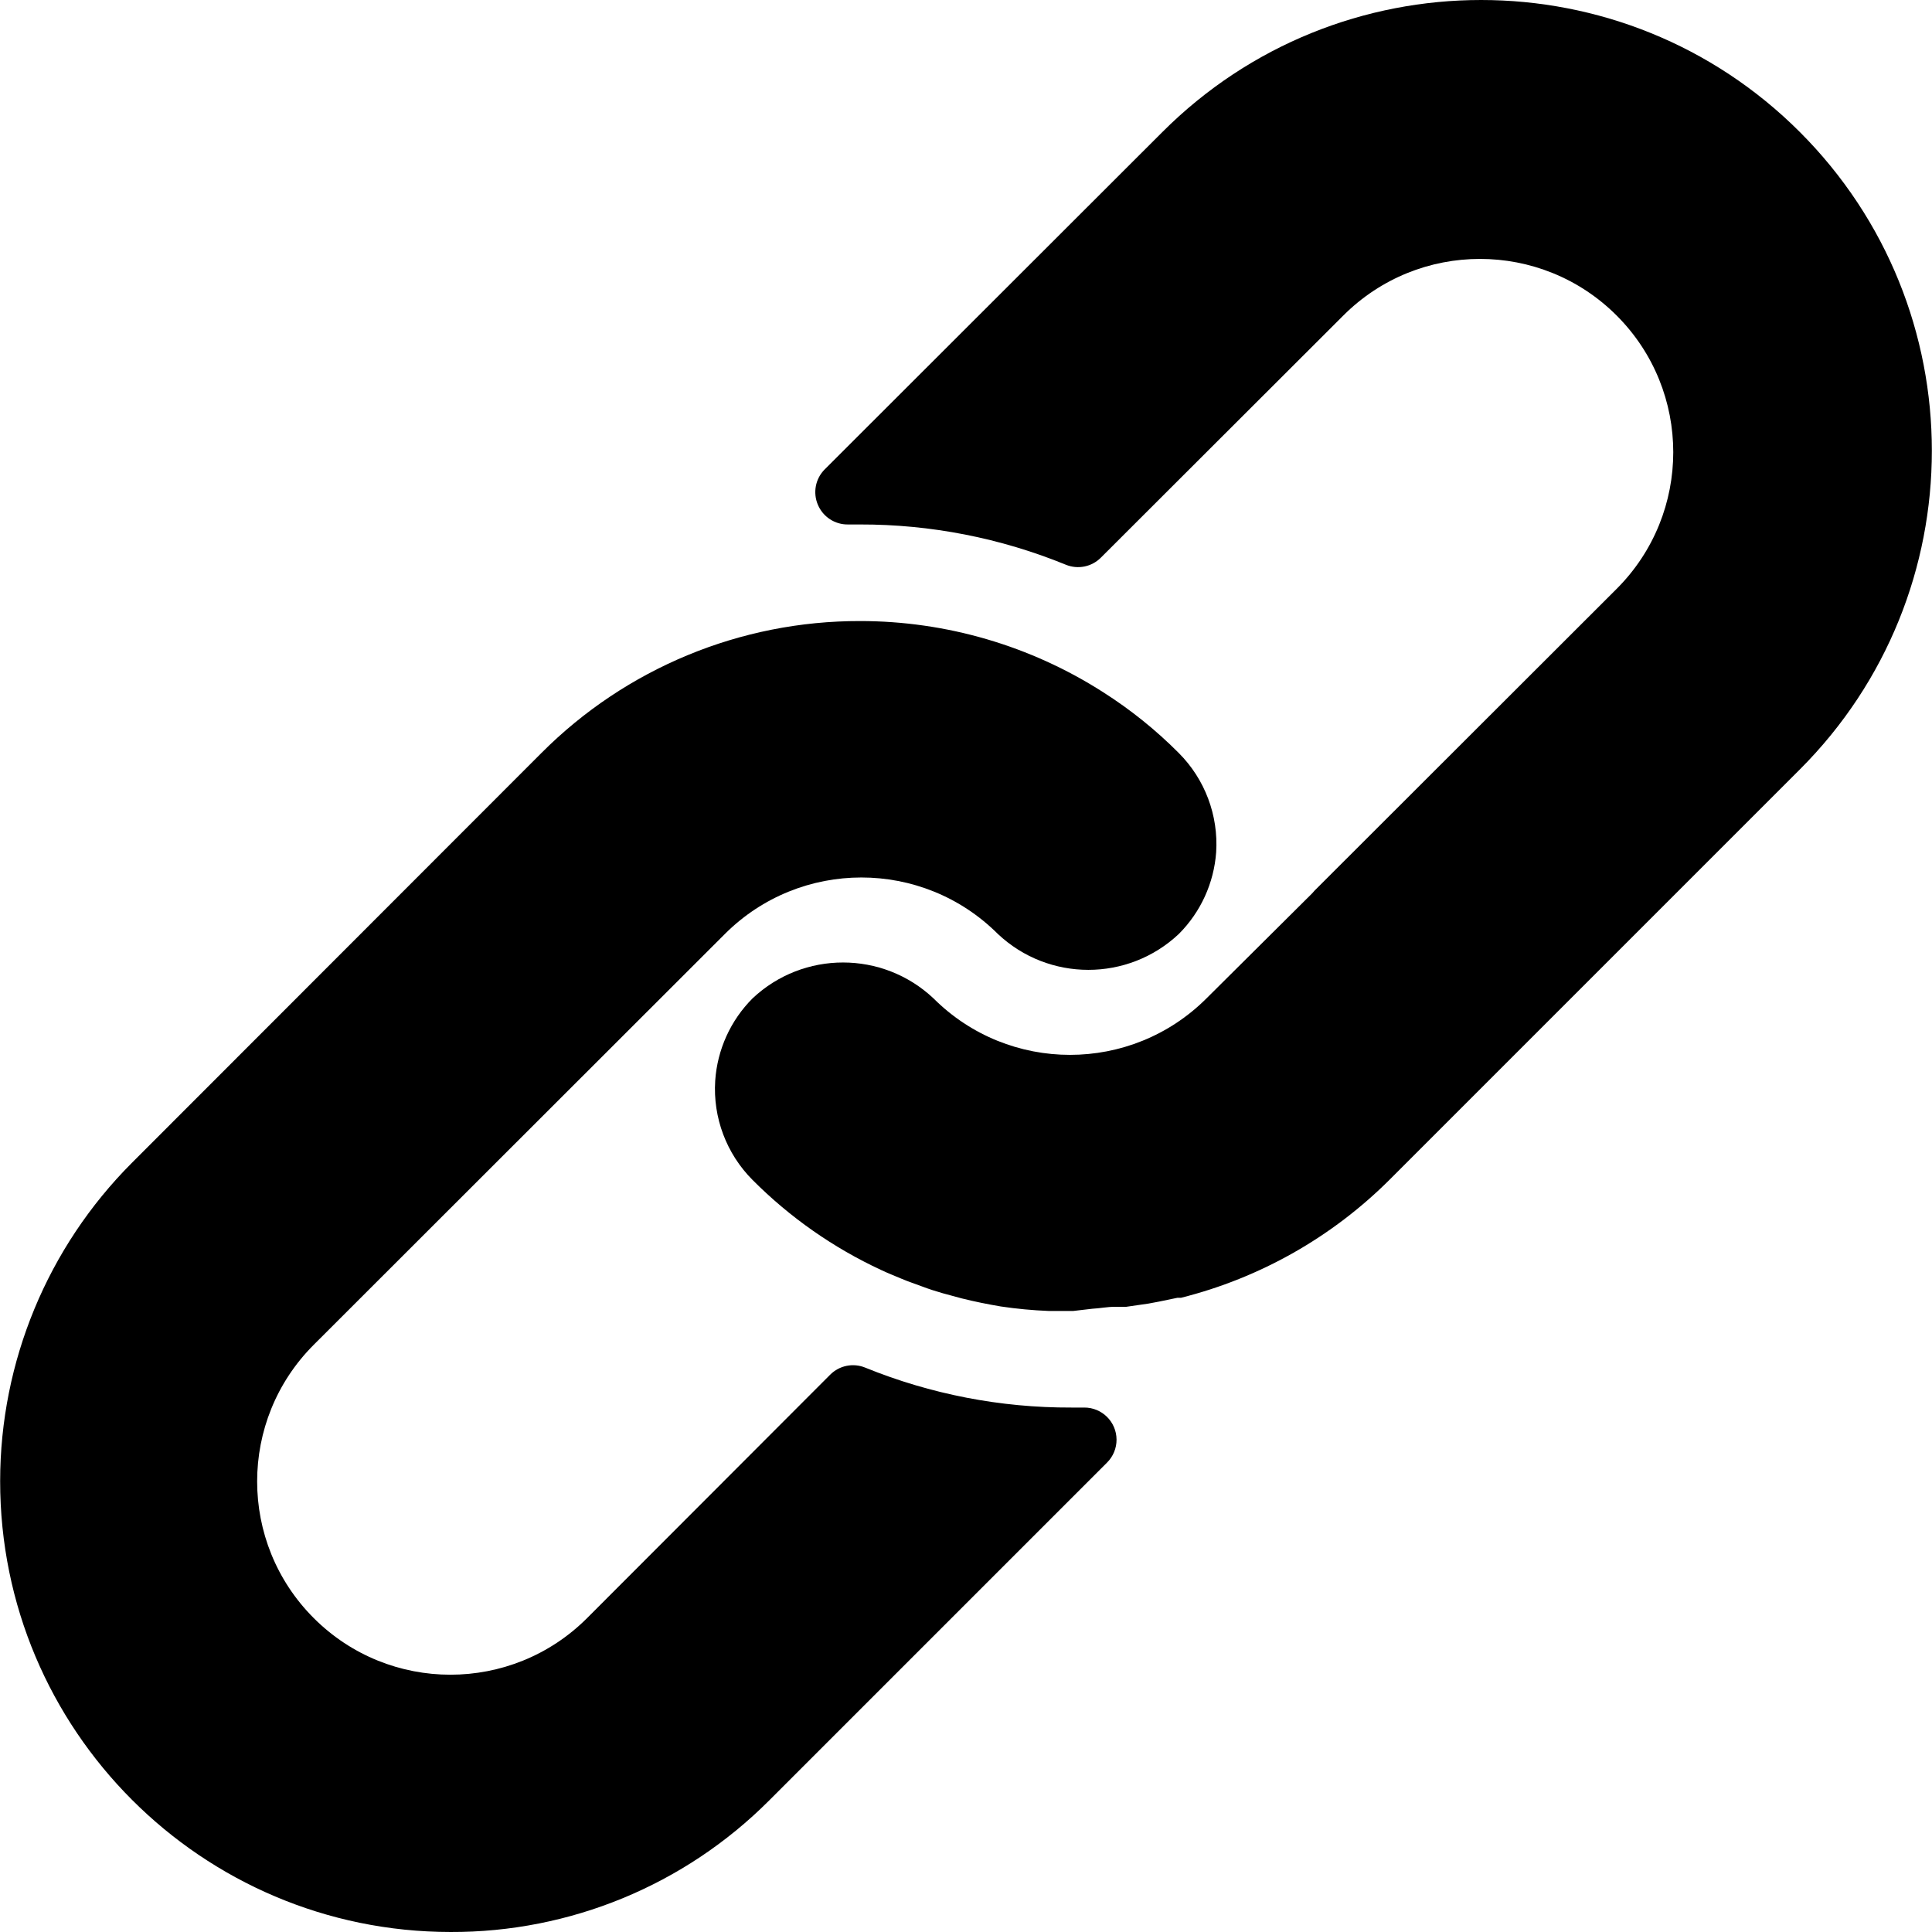
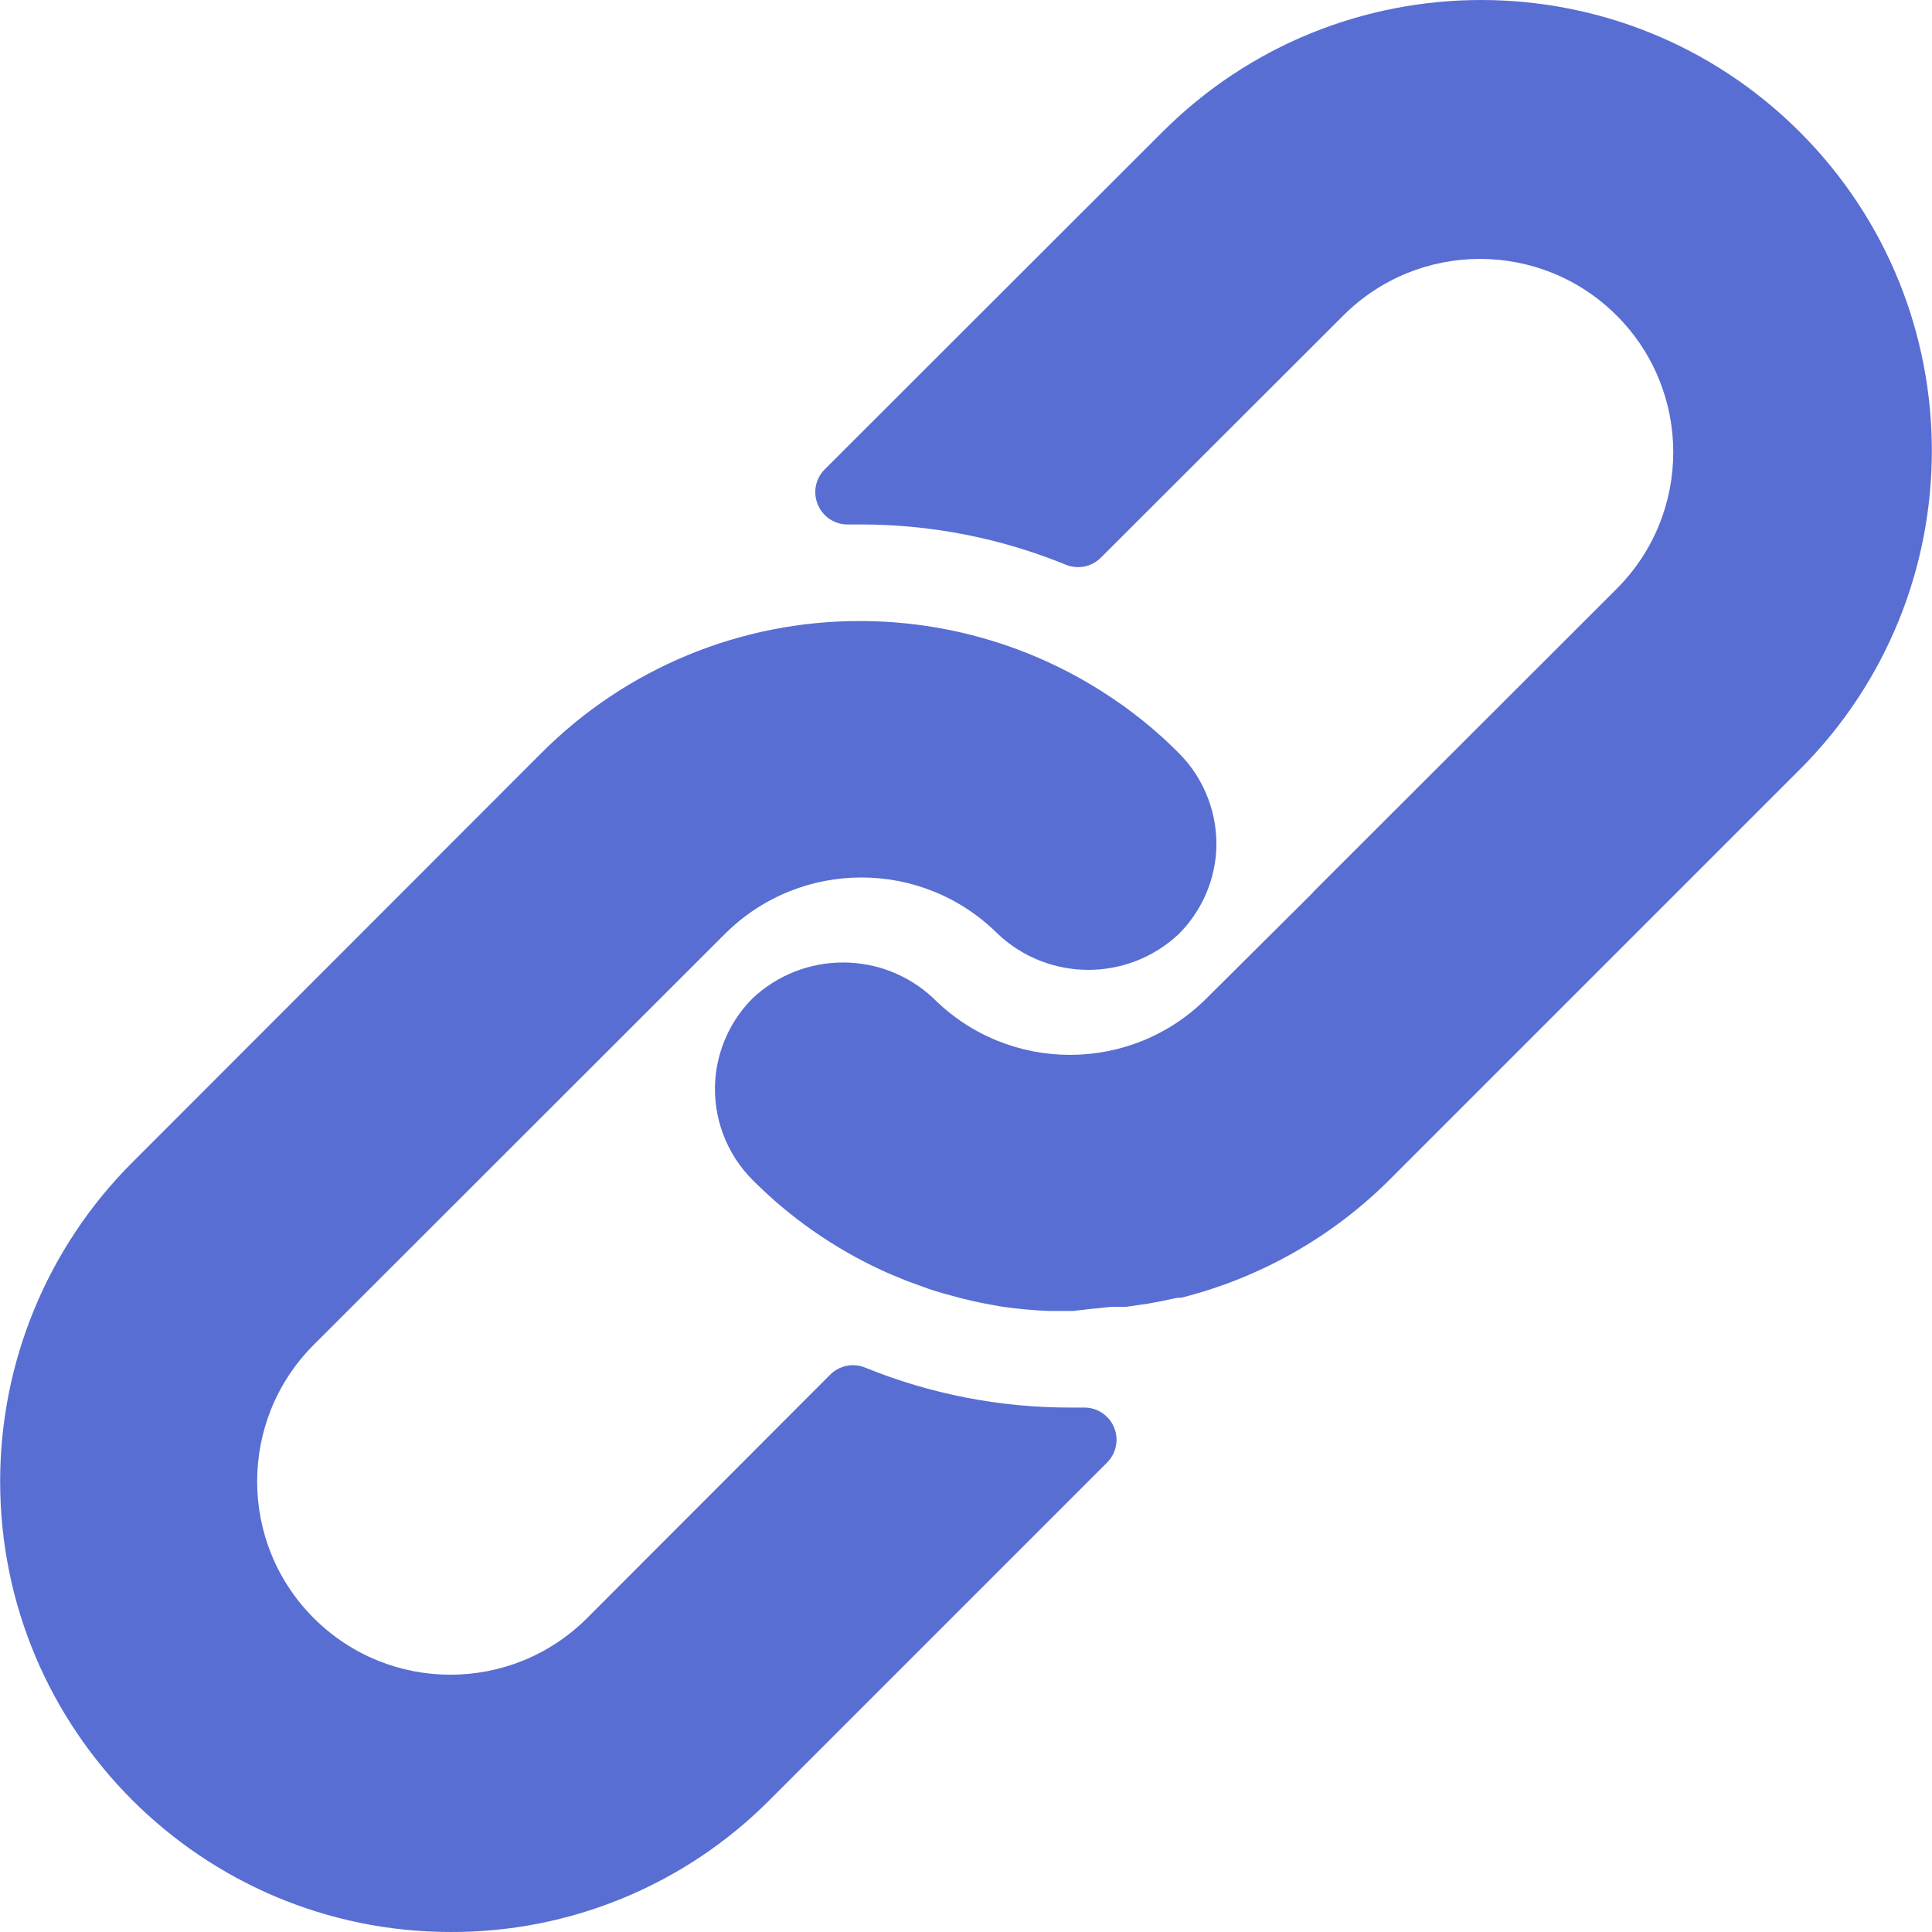
<svg xmlns="http://www.w3.org/2000/svg" version="1.1" id="Layer_1" x="0px" y="0px" viewBox="0 0 512.092 512.092" style="enable-background:new 0 0 512.092 512.092;" xml:space="preserve">
  <g>
    <g>
-       <path d="M312.453,199.601c-6.066-6.102-12.792-11.511-20.053-16.128c-19.232-12.315-41.59-18.859-64.427-18.859    c-31.697-0.059-62.106,12.535-84.48,34.987L34.949,308.23c-22.336,22.379-34.89,52.7-34.91,84.318    c-0.042,65.98,53.41,119.501,119.39,119.543c31.648,0.11,62.029-12.424,84.395-34.816l89.6-89.6    c1.628-1.614,2.537-3.816,2.524-6.108c-0.027-4.713-3.87-8.511-8.583-8.484h-3.413c-18.72,0.066-37.273-3.529-54.613-10.581    c-3.195-1.315-6.867-0.573-9.301,1.877l-64.427,64.512c-20.006,20.006-52.442,20.006-72.448,0    c-20.006-20.006-20.006-52.442,0-72.448l108.971-108.885c19.99-19.965,52.373-19.965,72.363,0    c13.472,12.679,34.486,12.679,47.957,0c5.796-5.801,9.31-13.495,9.899-21.675C322.976,216.108,319.371,206.535,312.453,199.601z" />
+       <path fill="#586ed3" d="M312.453,199.601c-6.066-6.102-12.792-11.511-20.053-16.128c-19.232-12.315-41.59-18.859-64.427-18.859    c-31.697-0.059-62.106,12.535-84.48,34.987L34.949,308.23c-22.336,22.379-34.89,52.7-34.91,84.318    c-0.042,65.98,53.41,119.501,119.39,119.543c31.648,0.11,62.029-12.424,84.395-34.816l89.6-89.6    c1.628-1.614,2.537-3.816,2.524-6.108c-0.027-4.713-3.87-8.511-8.583-8.484h-3.413c-18.72,0.066-37.273-3.529-54.613-10.581    c-3.195-1.315-6.867-0.573-9.301,1.877l-64.427,64.512c-20.006,20.006-52.442,20.006-72.448,0    c-20.006-20.006-20.006-52.442,0-72.448l108.971-108.885c19.99-19.965,52.373-19.965,72.363,0    c13.472,12.679,34.486,12.679,47.957,0c5.796-5.801,9.31-13.495,9.899-21.675C322.976,216.108,319.371,206.535,312.453,199.601z" />
    </g>
  </g>
  <g>
    <g>
-       <path d="M477.061,34.993c-46.657-46.657-122.303-46.657-168.96,0l-89.515,89.429c-2.458,2.47-3.167,6.185-1.792,9.387    c1.359,3.211,4.535,5.272,8.021,5.205h3.157c18.698-0.034,37.221,3.589,54.528,10.667c3.195,1.315,6.867,0.573,9.301-1.877    l64.256-64.171c20.006-20.006,52.442-20.006,72.448,0c20.006,20.006,20.006,52.442,0,72.448l-80.043,79.957l-0.683,0.768    l-27.989,27.819c-19.99,19.965-52.373,19.965-72.363,0c-13.472-12.679-34.486-12.679-47.957,0    c-5.833,5.845-9.35,13.606-9.899,21.845c-0.624,9.775,2.981,19.348,9.899,26.283c9.877,9.919,21.433,18.008,34.133,23.893    c1.792,0.853,3.584,1.536,5.376,2.304c1.792,0.768,3.669,1.365,5.461,2.048c1.792,0.683,3.669,1.28,5.461,1.792l5.035,1.365    c3.413,0.853,6.827,1.536,10.325,2.133c4.214,0.626,8.458,1.025,12.715,1.195h5.973h0.512l5.12-0.597    c1.877-0.085,3.84-0.512,6.059-0.512h2.901l5.888-0.853l2.731-0.512l4.949-1.024h0.939c20.961-5.265,40.101-16.118,55.381-31.403    l108.629-108.629C523.718,157.296,523.718,81.65,477.061,34.993z" />
+       <path fill="#586ed3" d="M477.061,34.993c-46.657-46.657-122.303-46.657-168.96,0l-89.515,89.429c-2.458,2.47-3.167,6.185-1.792,9.387    c1.359,3.211,4.535,5.272,8.021,5.205h3.157c18.698-0.034,37.221,3.589,54.528,10.667c3.195,1.315,6.867,0.573,9.301-1.877    l64.256-64.171c20.006-20.006,52.442-20.006,72.448,0c20.006,20.006,20.006,52.442,0,72.448l-80.043,79.957l-0.683,0.768    l-27.989,27.819c-19.99,19.965-52.373,19.965-72.363,0c-13.472-12.679-34.486-12.679-47.957,0    c-5.833,5.845-9.35,13.606-9.899,21.845c-0.624,9.775,2.981,19.348,9.899,26.283c9.877,9.919,21.433,18.008,34.133,23.893    c1.792,0.853,3.584,1.536,5.376,2.304c1.792,0.768,3.669,1.365,5.461,2.048c1.792,0.683,3.669,1.28,5.461,1.792l5.035,1.365    c3.413,0.853,6.827,1.536,10.325,2.133c4.214,0.626,8.458,1.025,12.715,1.195h5.973h0.512l5.12-0.597    c1.877-0.085,3.84-0.512,6.059-0.512h2.901l5.888-0.853l2.731-0.512l4.949-1.024h0.939c20.961-5.265,40.101-16.118,55.381-31.403    l108.629-108.629C523.718,157.296,523.718,81.65,477.061,34.993z" />
    </g>
  </g>
  <g>
</g>
  <g>
</g>
  <g>
</g>
  <g>
</g>
  <g>
</g>
  <g>
</g>
  <g>
</g>
  <g>
</g>
  <g>
</g>
  <g>
</g>
  <g>
</g>
  <g>
</g>
  <g>
</g>
  <g>
</g>
  <g>
</g>
</svg>
